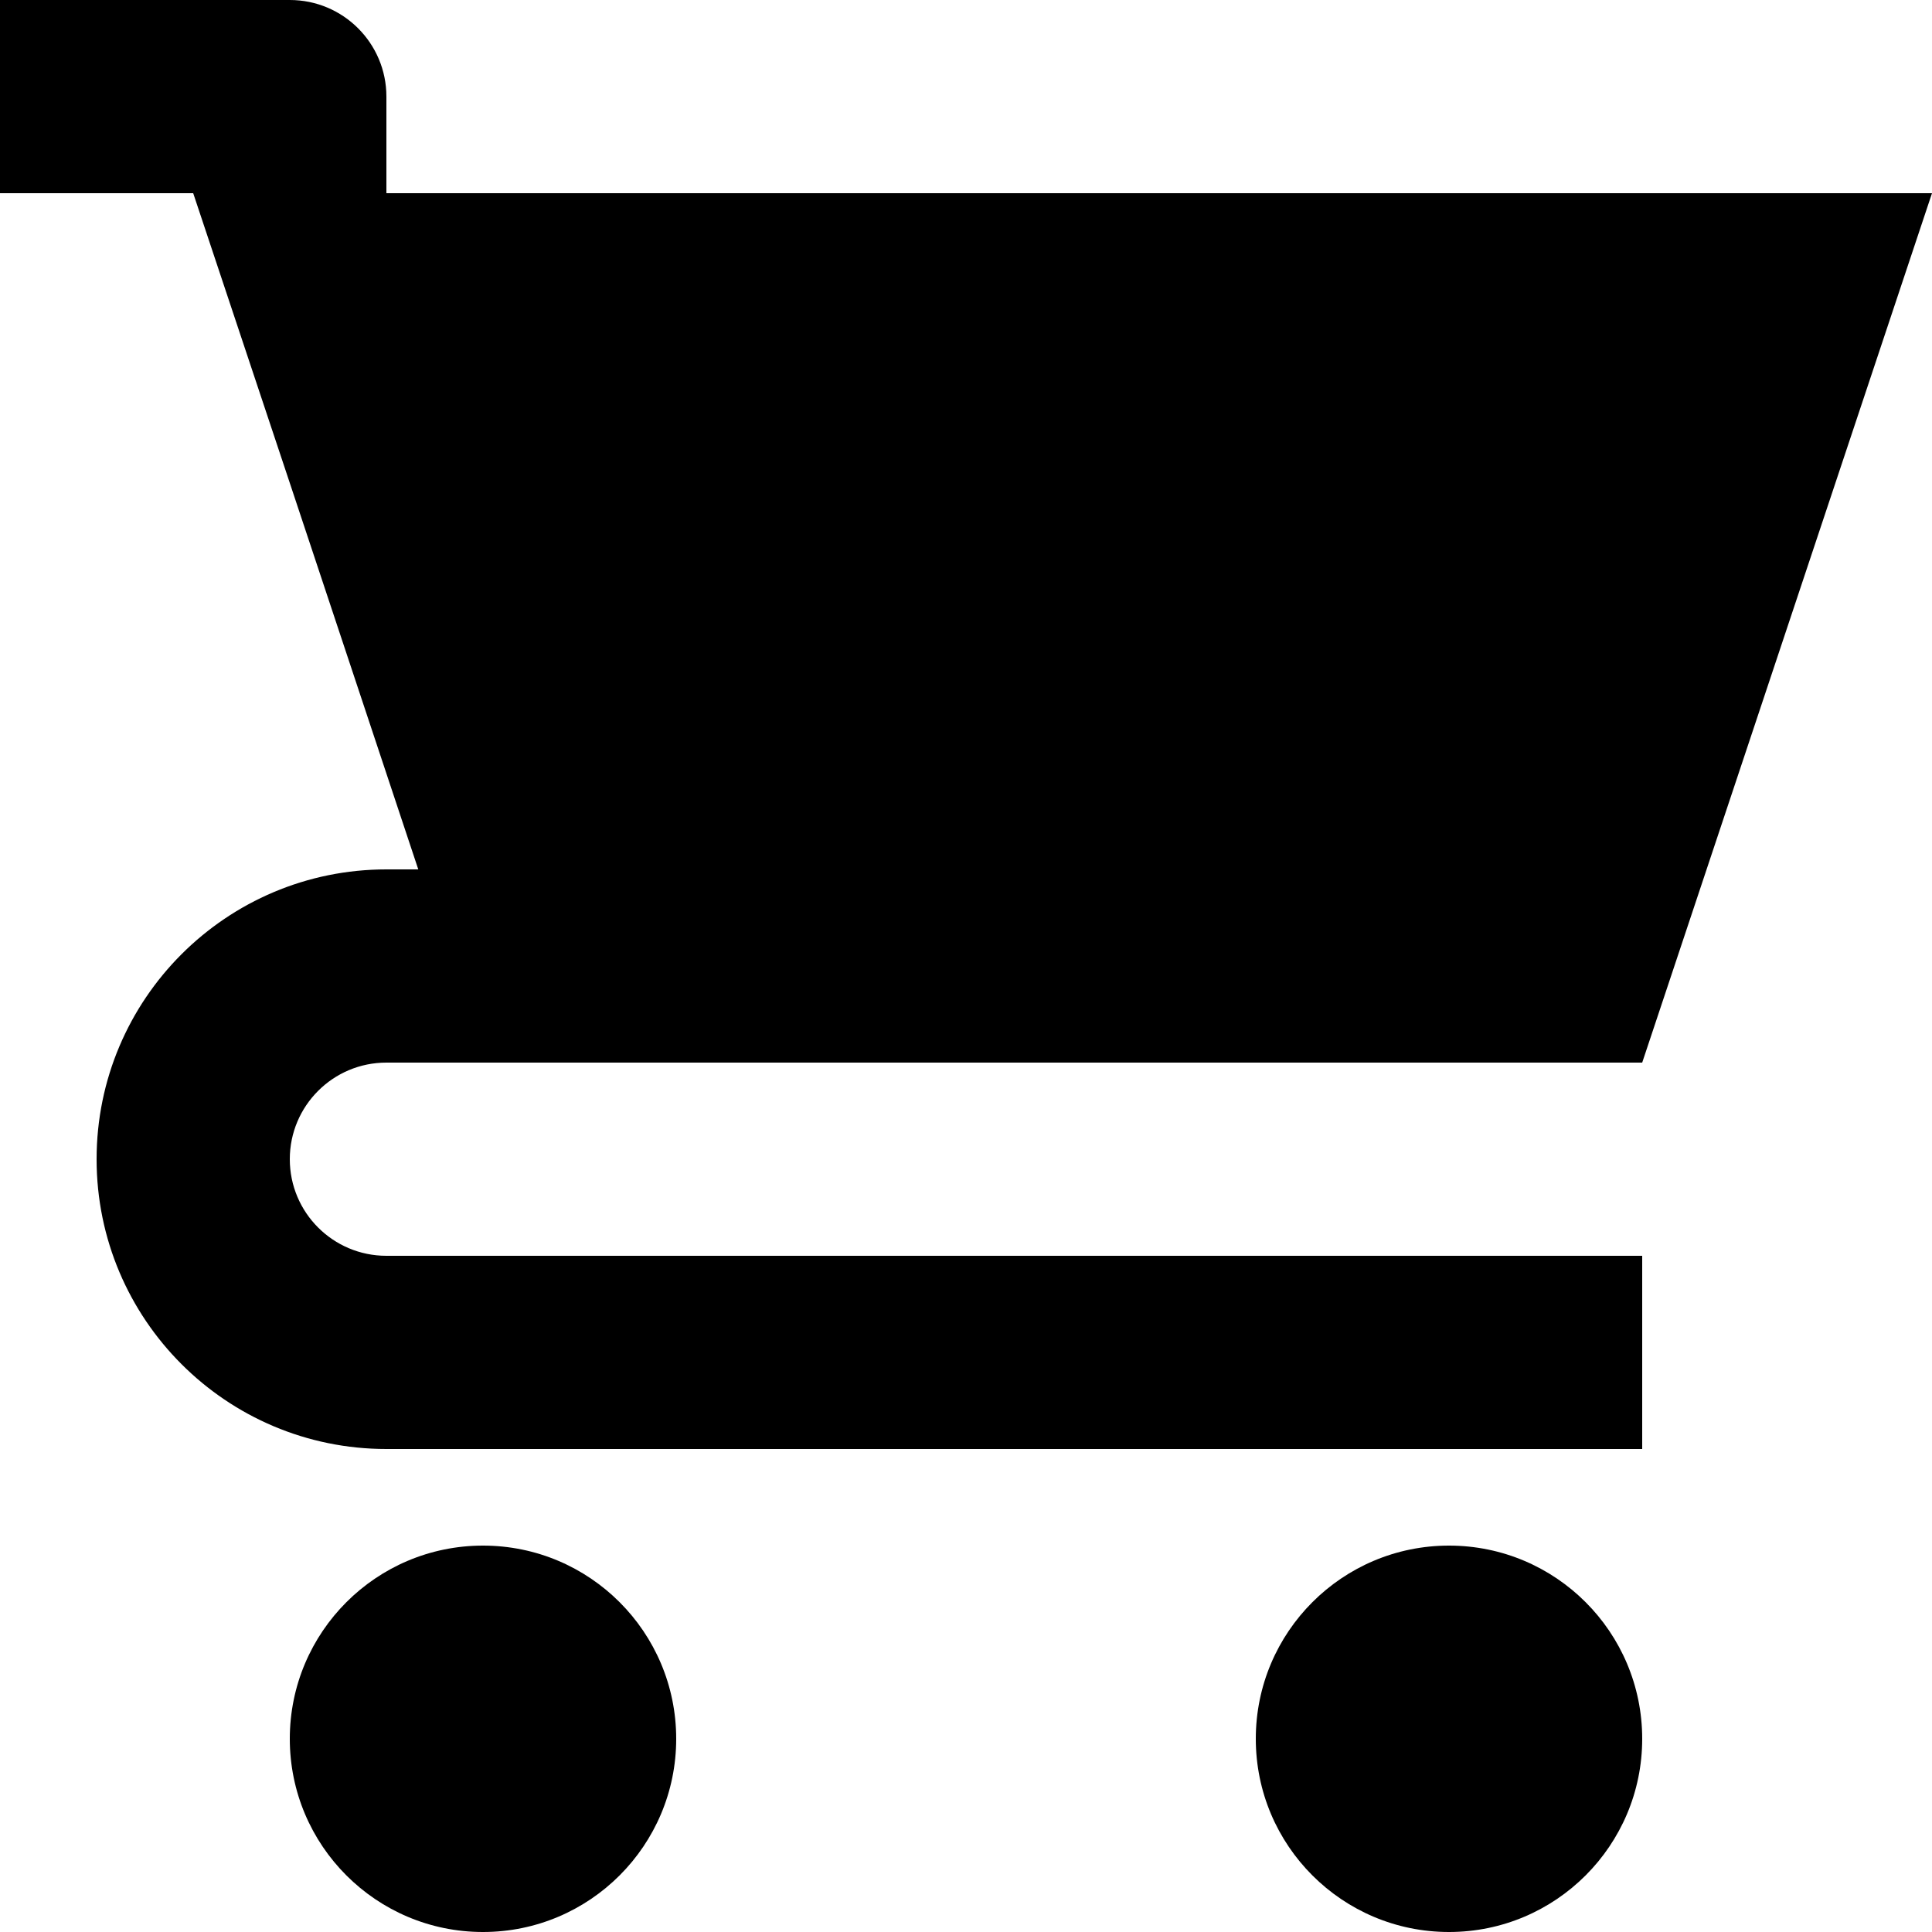
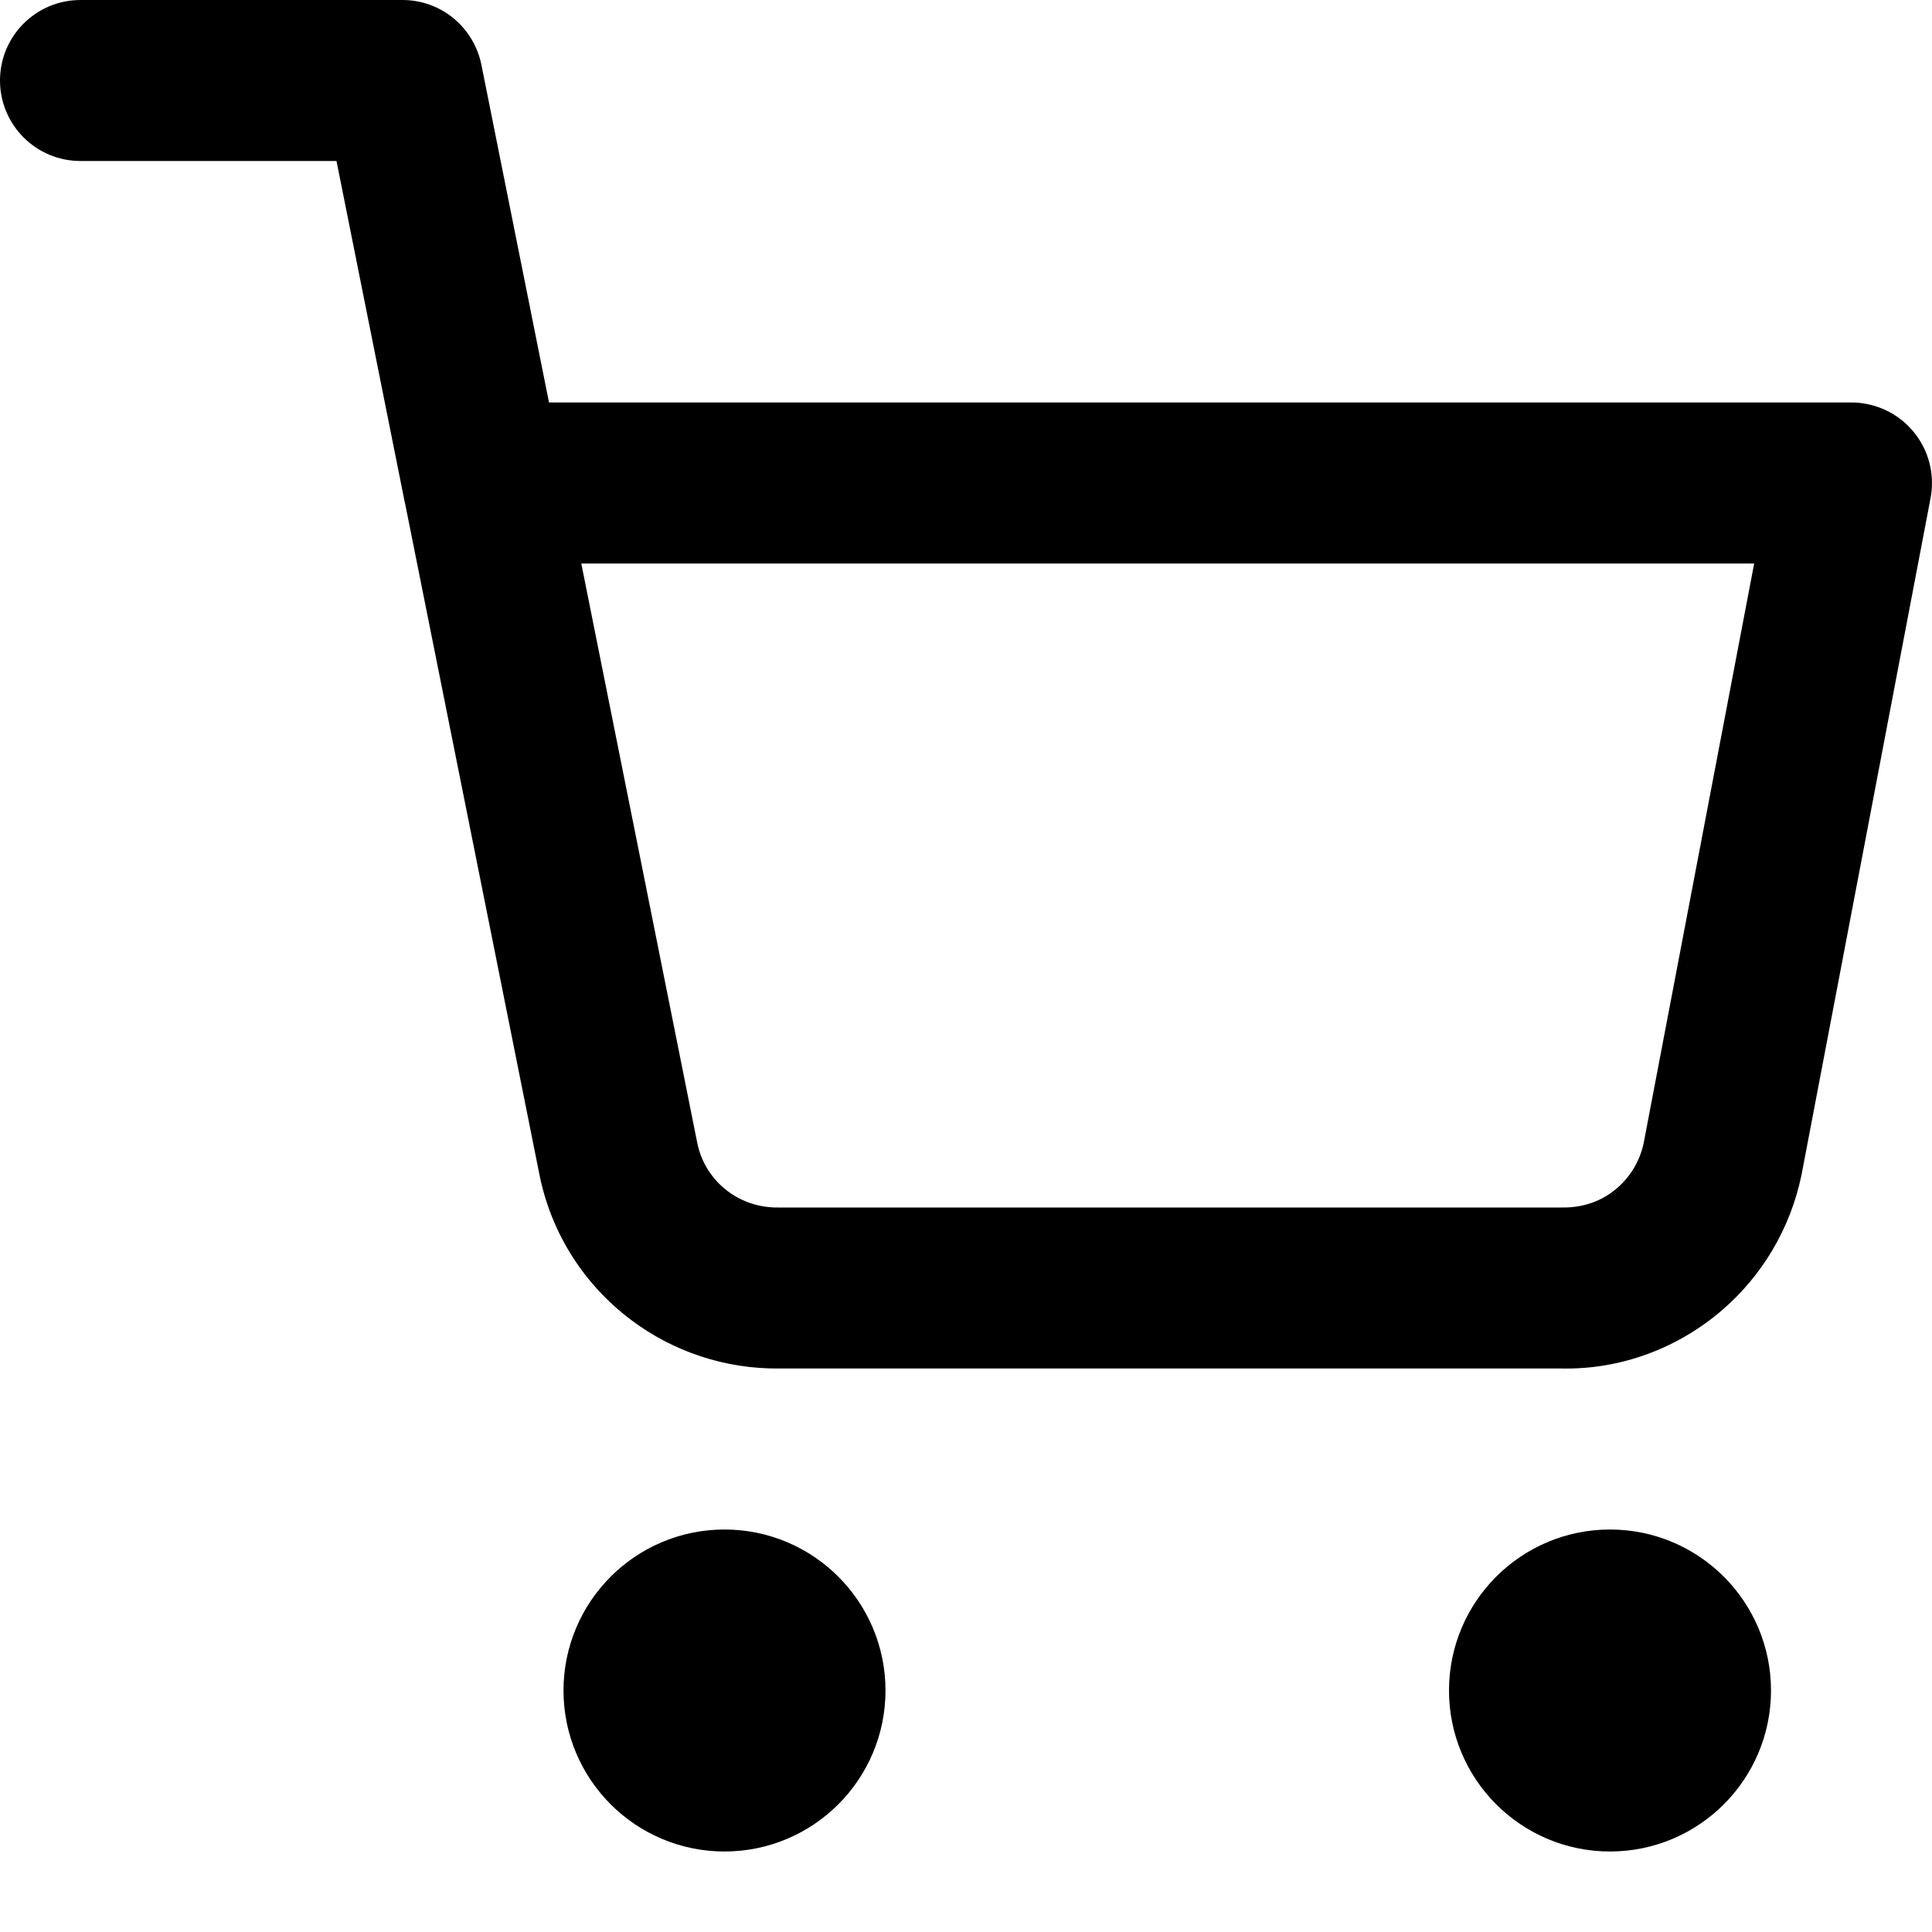
- <svg xmlns="http://www.w3.org/2000/svg" version="1.1" width="24" height="24" viewBox="0 0 768 768">
-   <g id="icomoon-ignore">
- </g>
-   <path fill="#000" d="M153.6 76.8h614.4l-115.2 345.6h-499.2c-21.208 0-38.4 17.192-38.4 38.4s17.192 38.4 38.4 38.4v0h499.2v76.8h-499.2c-63.623 0-115.2-51.577-115.2-115.2s51.577-115.2 115.2-115.2v0h12.672l-51.072-153.6-38.4-115.2h-76.8v-76.8h115.2c21.208 0 38.4 17.192 38.4 38.4v0 38.4zM192 768c-42.416 0-76.8-34.385-76.8-76.8s34.385-76.8 76.8-76.8v0c42.415 0 76.8 34.384 76.8 76.8s-34.384 76.8-76.8 76.8v0zM576 768c-42.415 0-76.8-34.385-76.8-76.8s34.385-76.8 76.8-76.8v0c42.415 0 76.8 34.384 76.8 76.8s-34.385 76.8-76.8 76.8v0z" />
+ <svg xmlns="http://www.w3.org/2000/svg" version="1.1" width="32" height="32" viewBox="0 0 24 24">
+   <path d="M11 21c0-0.552-0.225-1.053-0.586-1.414s-0.862-0.586-1.414-0.586-1.053 0.225-1.414 0.586-0.586 0.862-0.586 1.414 0.225 1.053 0.586 1.414 0.862 0.586 1.414 0.586 1.053-0.225 1.414-0.586 0.586-0.862 0.586-1.414zM22 21c0-0.552-0.225-1.053-0.586-1.414s-0.862-0.586-1.414-0.586-1.053 0.225-1.414 0.586-0.586 0.862-0.586 1.414 0.225 1.053 0.586 1.414 0.862 0.586 1.414 0.586 1.053-0.225 1.414-0.586 0.586-0.862 0.586-1.414zM7.221 7h14.57l-1.371 7.191c-0.046 0.228-0.166 0.425-0.332 0.568-0.18 0.156-0.413 0.246-0.688 0.241h-9.734c-0.232 0.003-0.451-0.071-0.626-0.203-0.19-0.143-0.329-0.351-0.379-0.603zM1 2h3.18l0.848 4.239c0.108 0.437 0.502 0.761 0.972 0.761h1.221l-0.4-2h-0.821c-0.552 0-1 0.448-1 1 0 0.053 0.004 0.105 0.012 0.155 0.004 0.028 0.010 0.057 0.017 0.084l1.671 8.347c0.149 0.751 0.57 1.383 1.14 1.811 0.521 0.392 1.17 0.613 1.854 0.603h9.706c0.748 0.015 1.455-0.261 1.995-0.727 0.494-0.426 0.848-1.013 0.985-1.683l1.602-8.402c0.103-0.543-0.252-1.066-0.795-1.17-0.065-0.013-0.13-0.019-0.187-0.018h-16.18l-0.84-4.196c-0.094-0.462-0.497-0.804-0.98-0.804h-4c-0.552 0-1 0.448-1 1s0.448 1 1 1z" />
</svg>
